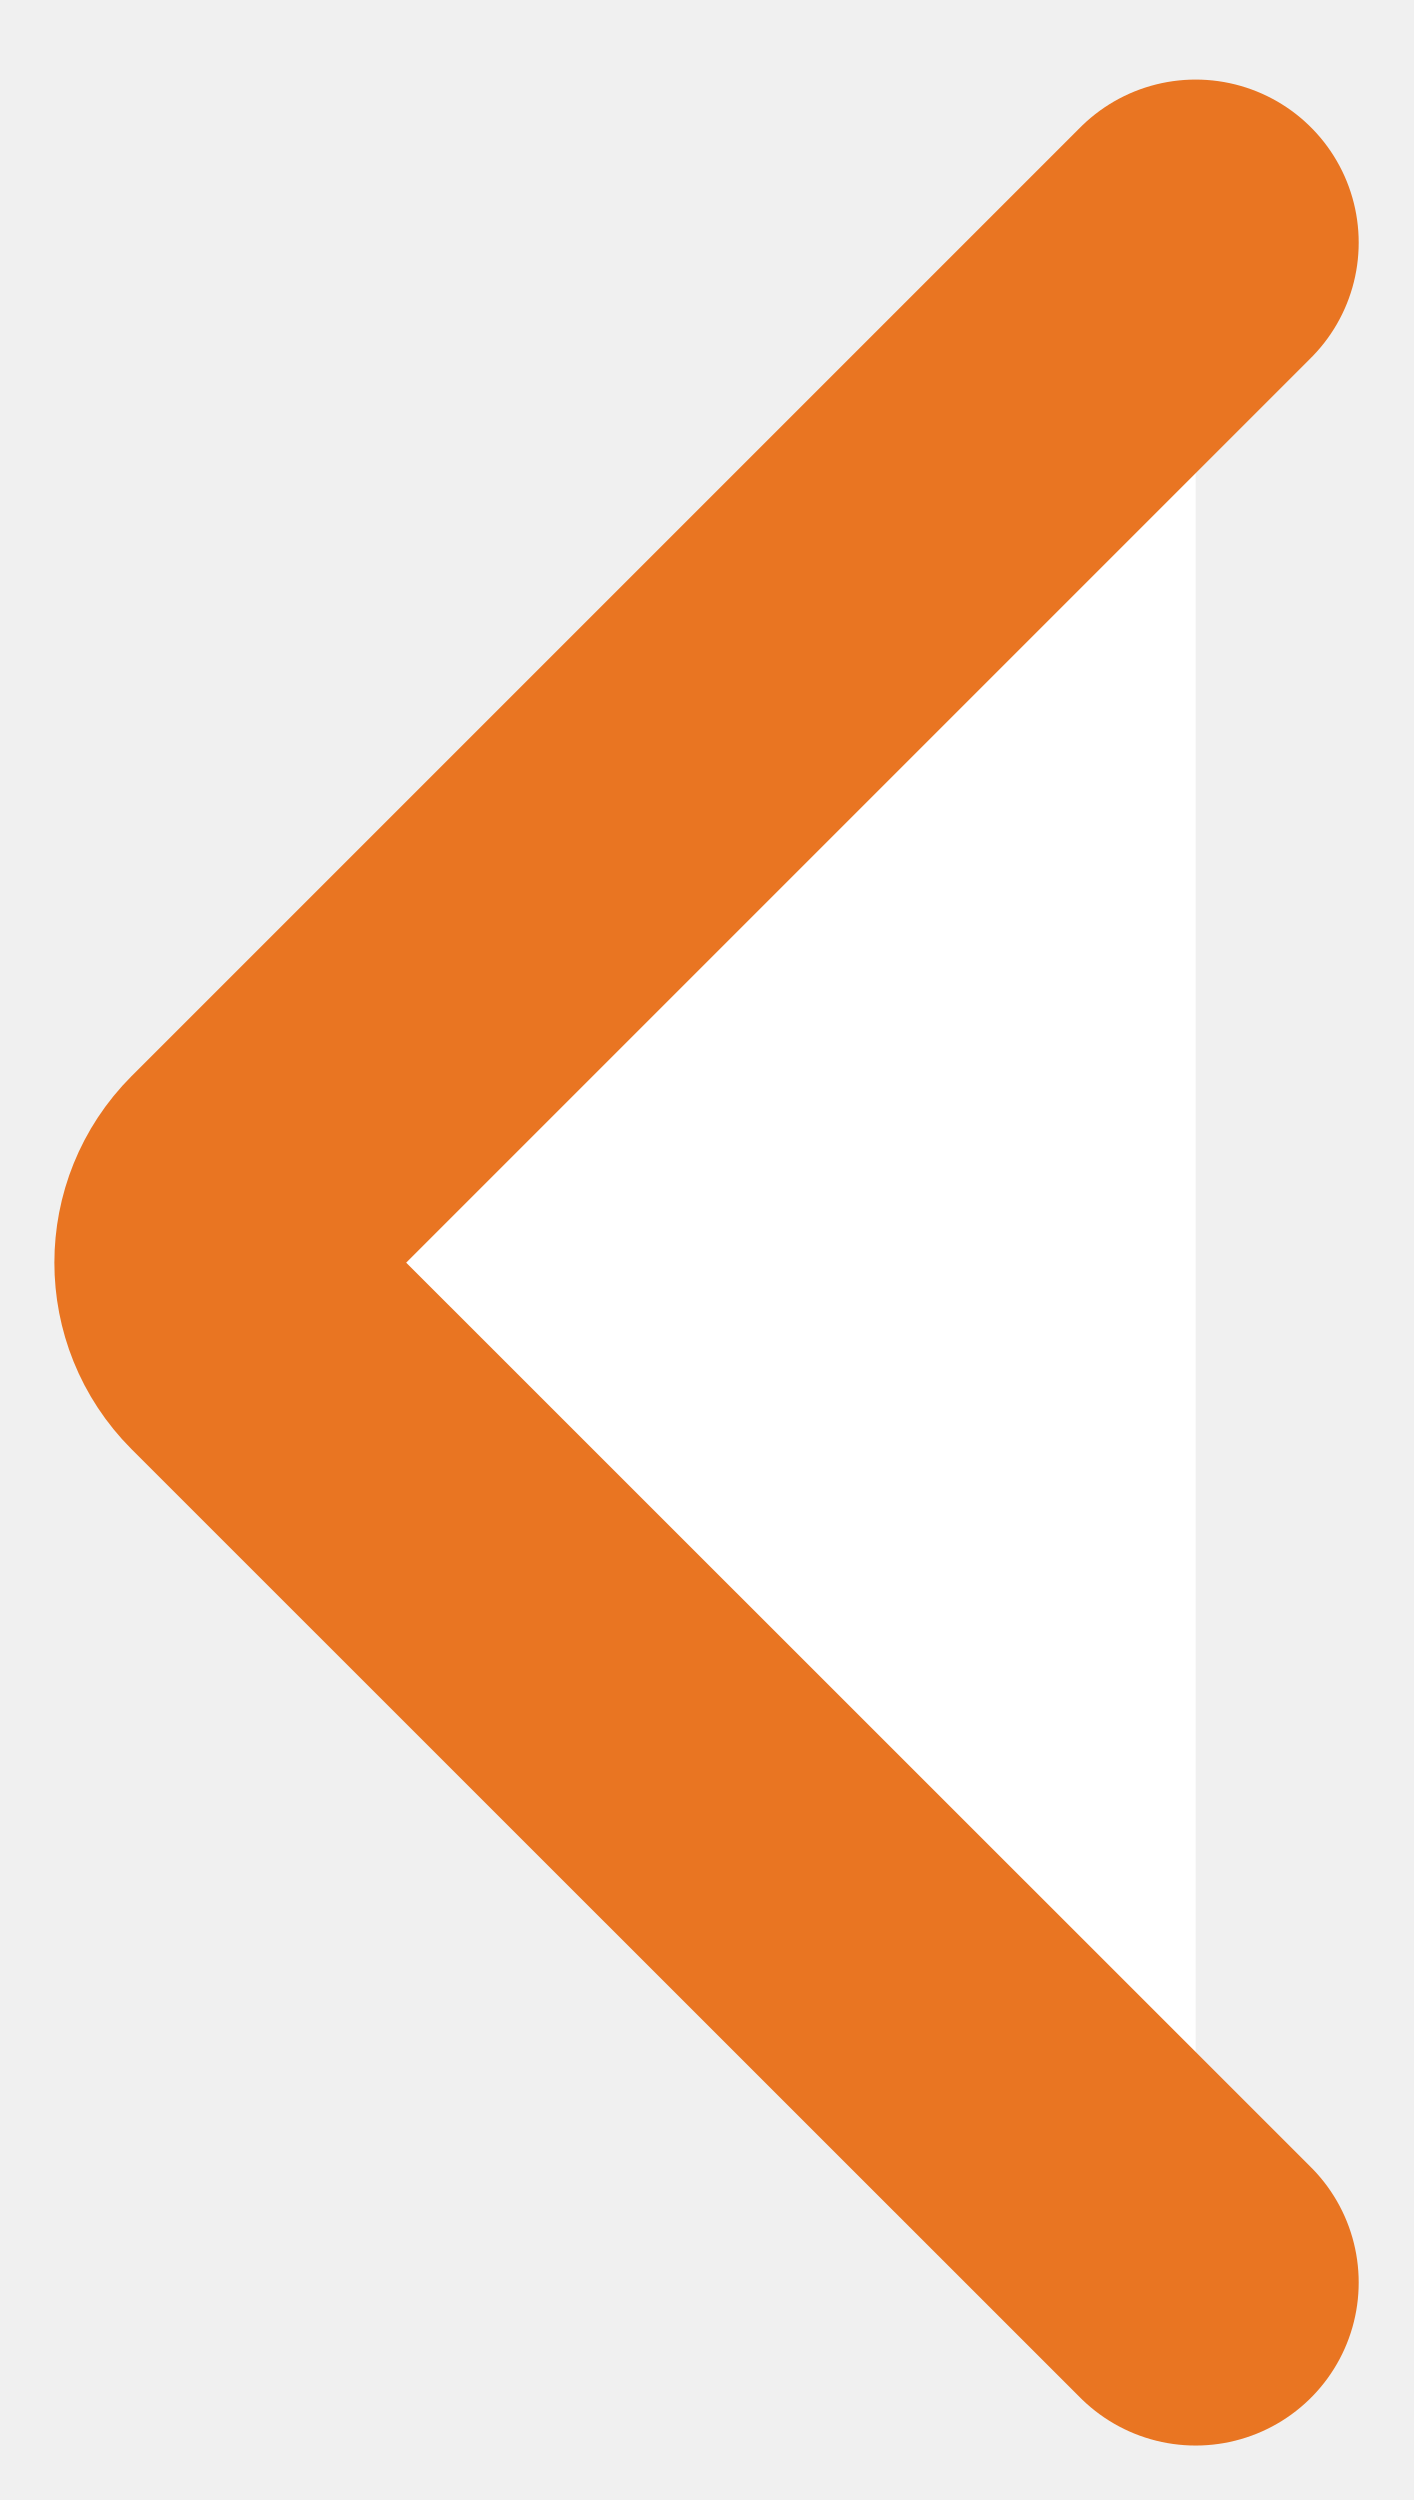
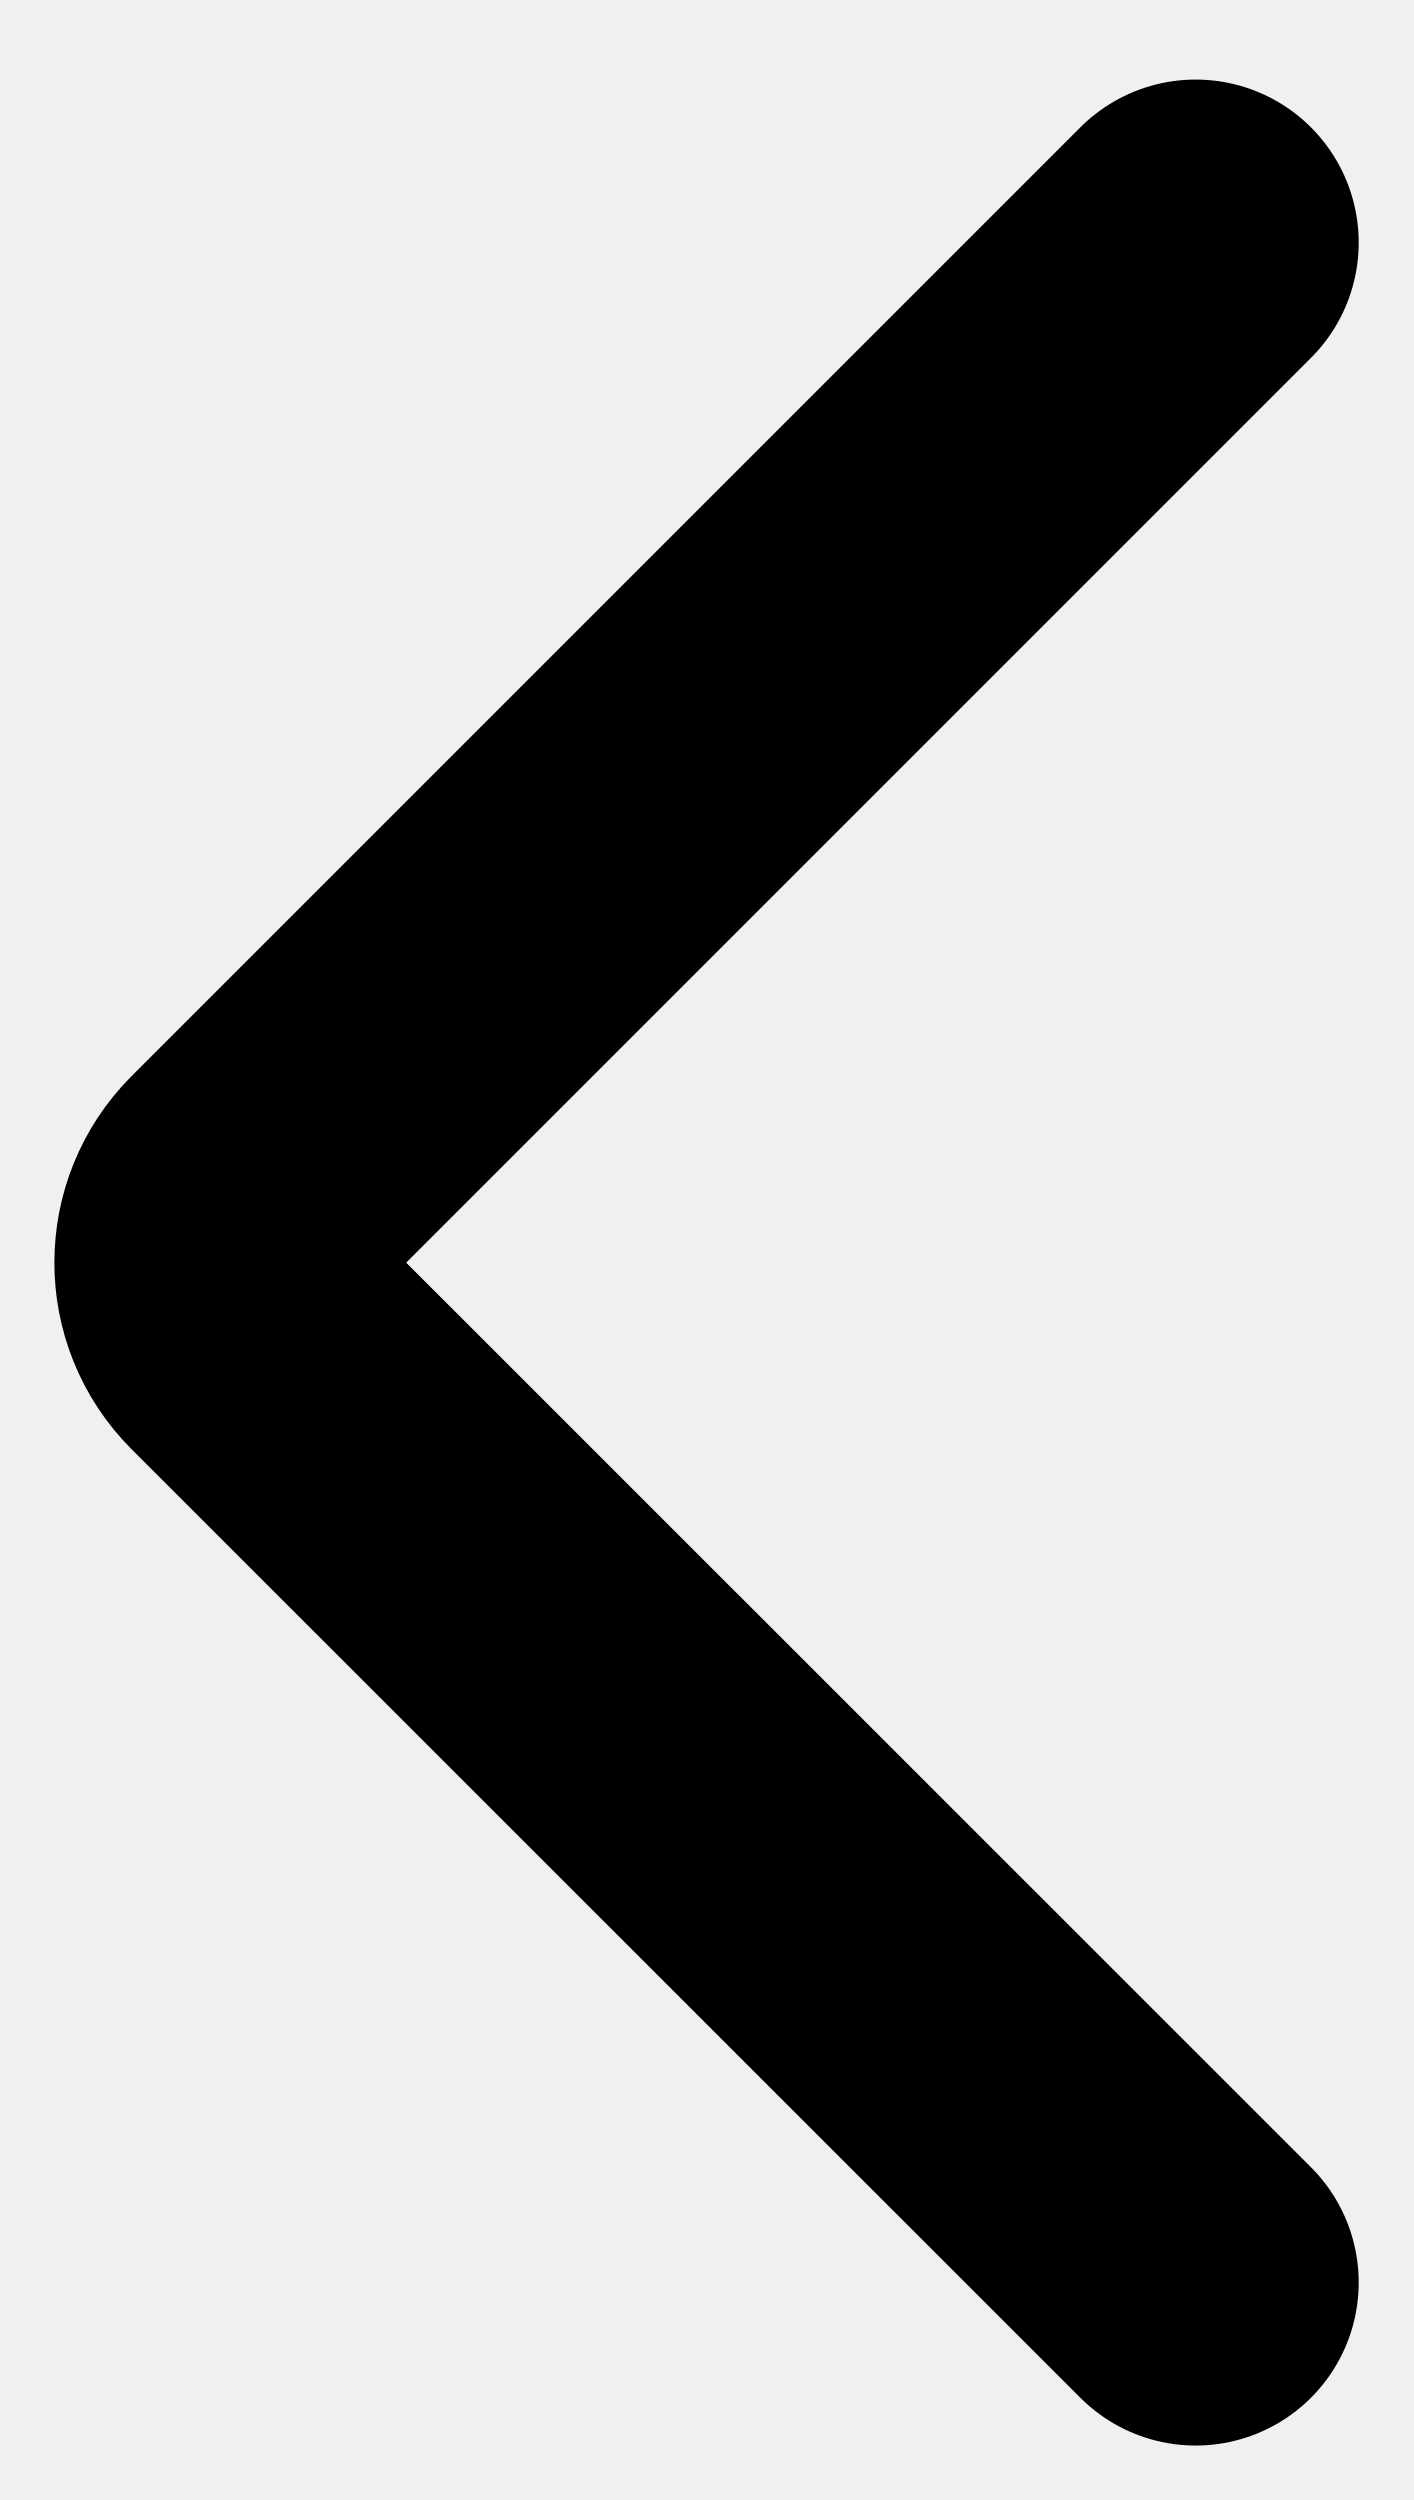
<svg xmlns="http://www.w3.org/2000/svg" width="13" height="23" viewBox="0 0 13 23" fill="none">
-   <path d="M11 20.999L2.271 12.272C1.91 11.91 1.91 11.323 2.271 10.961L11 2.232" stroke="#E97522" stroke-width="3" stroke-linecap="round" fill="#ffffff" />
+   <path d="M11 20.999L2.271 12.272C1.91 11.91 1.91 11.323 2.271 10.961L11 2.232" stroke="currentColor" stroke-width="3" stroke-linecap="round" />
</svg>
